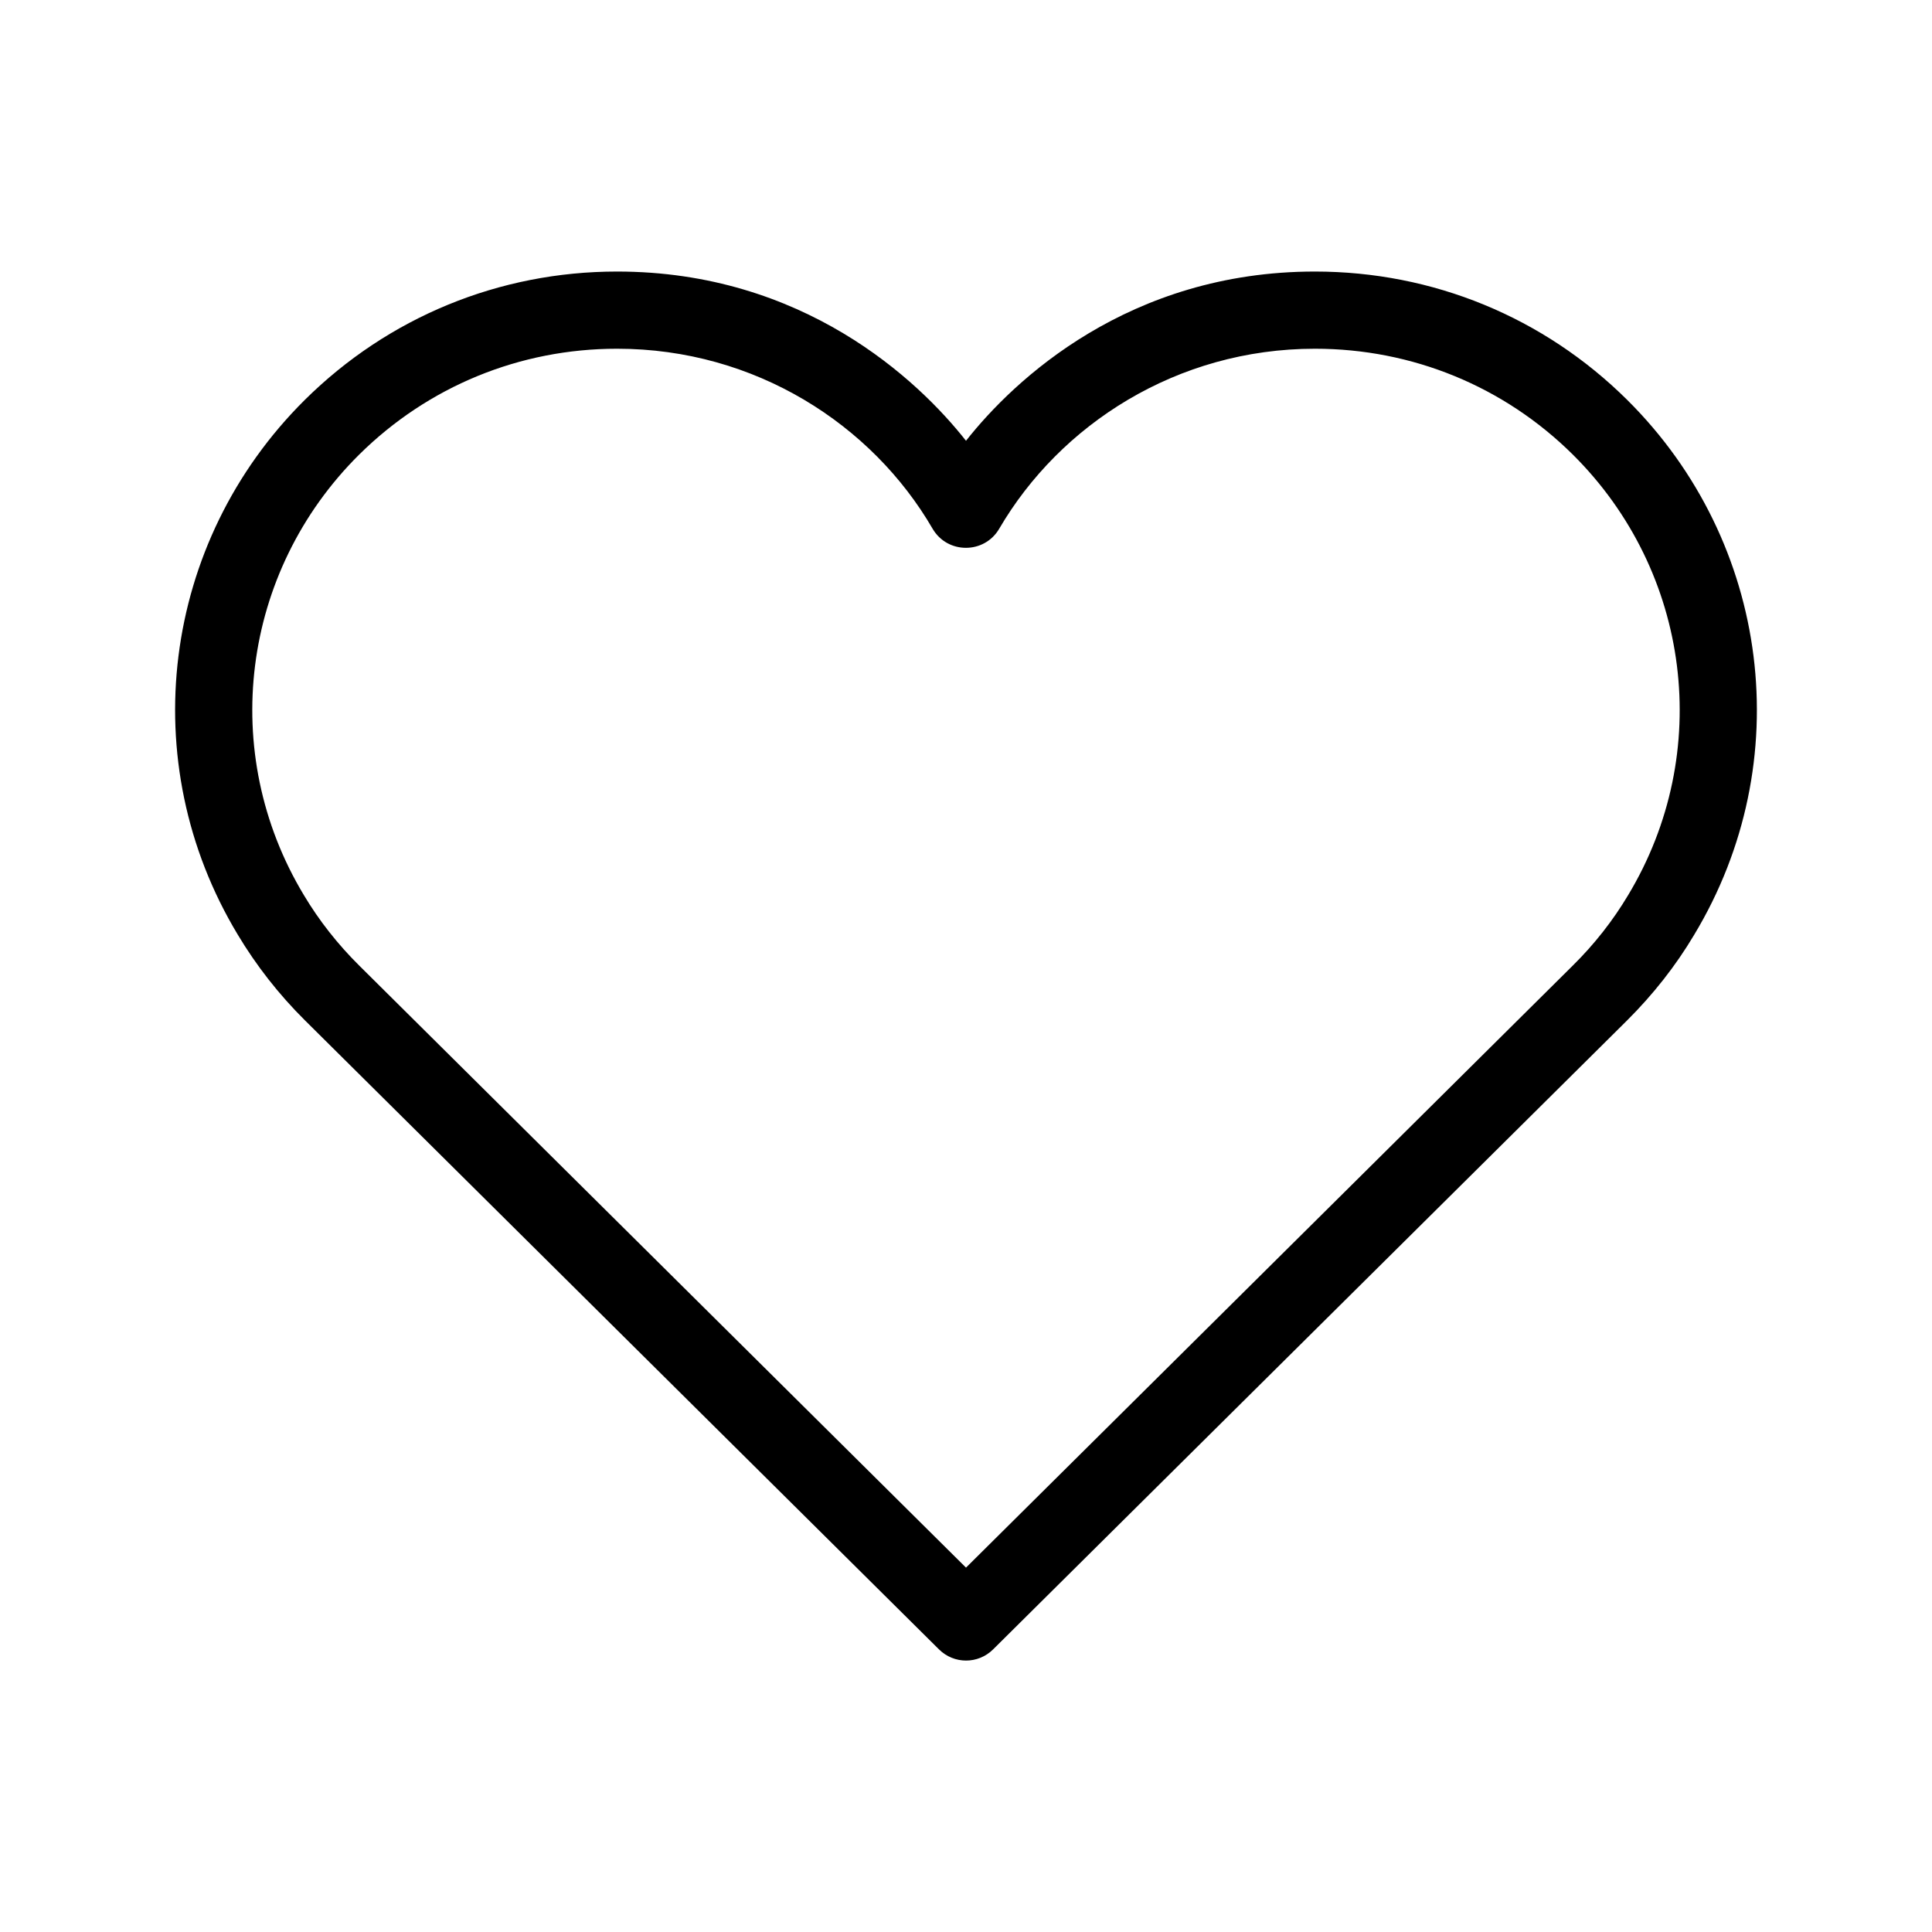
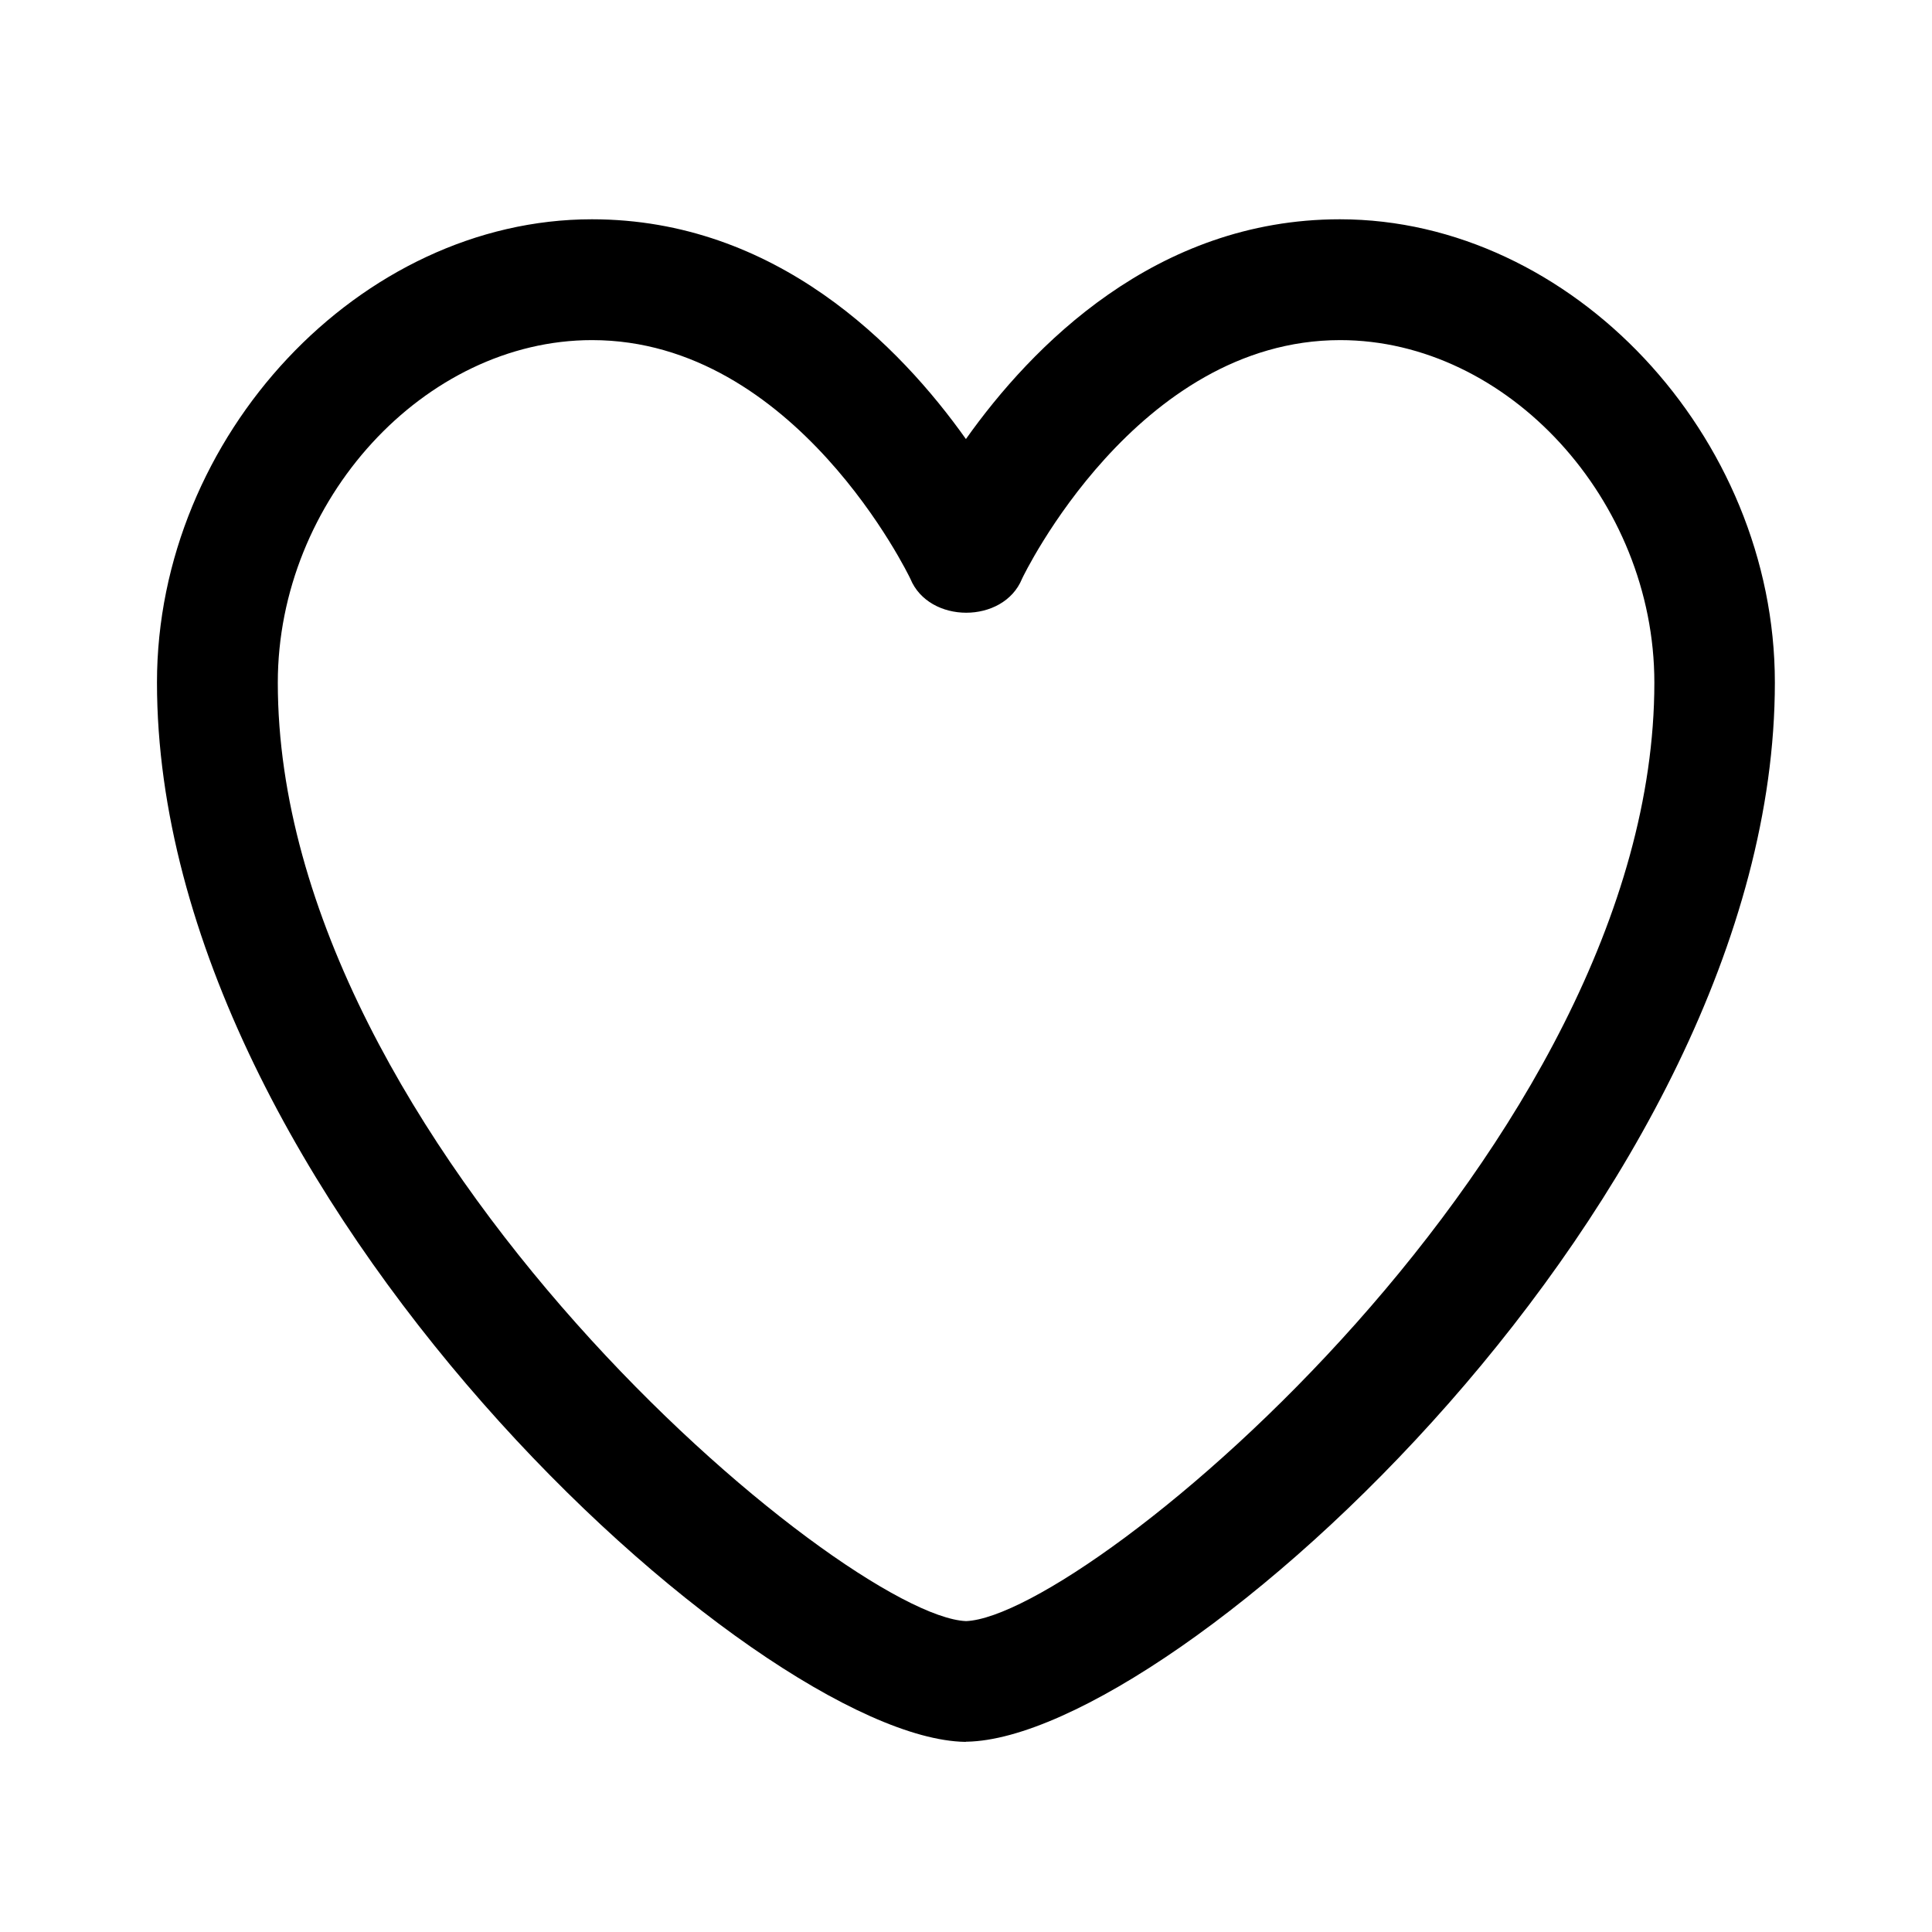
- <svg class="svg-icon" viewBox="0 0 20 20">
-   <path d="M9.719,17.073l-6.562-6.51c-0.27-0.268-0.504-0.567-0.696-0.888C1.385,7.89,1.67,5.613,3.155,4.14c0.864-0.856,2.012-1.329,3.233-1.329c1.924,0,3.115,1.12,3.612,1.752c0.499-0.634,1.689-1.752,3.612-1.752c1.221,0,2.369,0.472,3.233,1.329c1.484,1.473,1.771,3.75,0.693,5.537c-0.19,0.32-0.425,0.618-0.695,0.887l-6.562,6.51C10.125,17.229,9.875,17.229,9.719,17.073 M6.388,3.61C5.379,3.61,4.431,4,3.717,4.707C2.495,5.92,2.259,7.794,3.145,9.265c0.158,0.265,0.351,0.51,0.574,0.731L10,16.228l6.281-6.232c0.224-0.221,0.416-0.466,0.573-0.729c0.887-1.472,0.651-3.346-0.571-4.56C15.57,4,14.621,3.61,13.612,3.61c-1.43,0-2.639,0.786-3.268,1.863c-0.154,0.264-0.536,0.264-0.69,0C9.029,4.397,7.82,3.61,6.388,3.61" />
+ <svg class="svg-icon" viewBox="0 0 24 24">
+   <path d="M12 21.638h-.014C9.403 21.59 1.95 14.856 1.95 8.478c0-3.064 2.525-5.754 5.403-5.754 2.29 0 3.83 1.58 4.646 2.73.814-1.148 2.354-2.73 4.645-2.73 2.88 0 5.404 2.69 5.404 5.755 0 6.376-7.454 13.11-10.037 13.157H12zM7.354 4.225c-2.08 0-3.903 1.988-3.903 4.255 0 5.74 7.034 11.596 8.55 11.658 1.518-.062 8.55-5.917 8.55-11.658 0-2.267-1.823-4.255-3.903-4.255-2.528 0-3.94 2.936-3.952 2.965-.23.562-1.156.562-1.387 0-.014-.03-1.425-2.965-3.954-2.965z" />
</svg>
